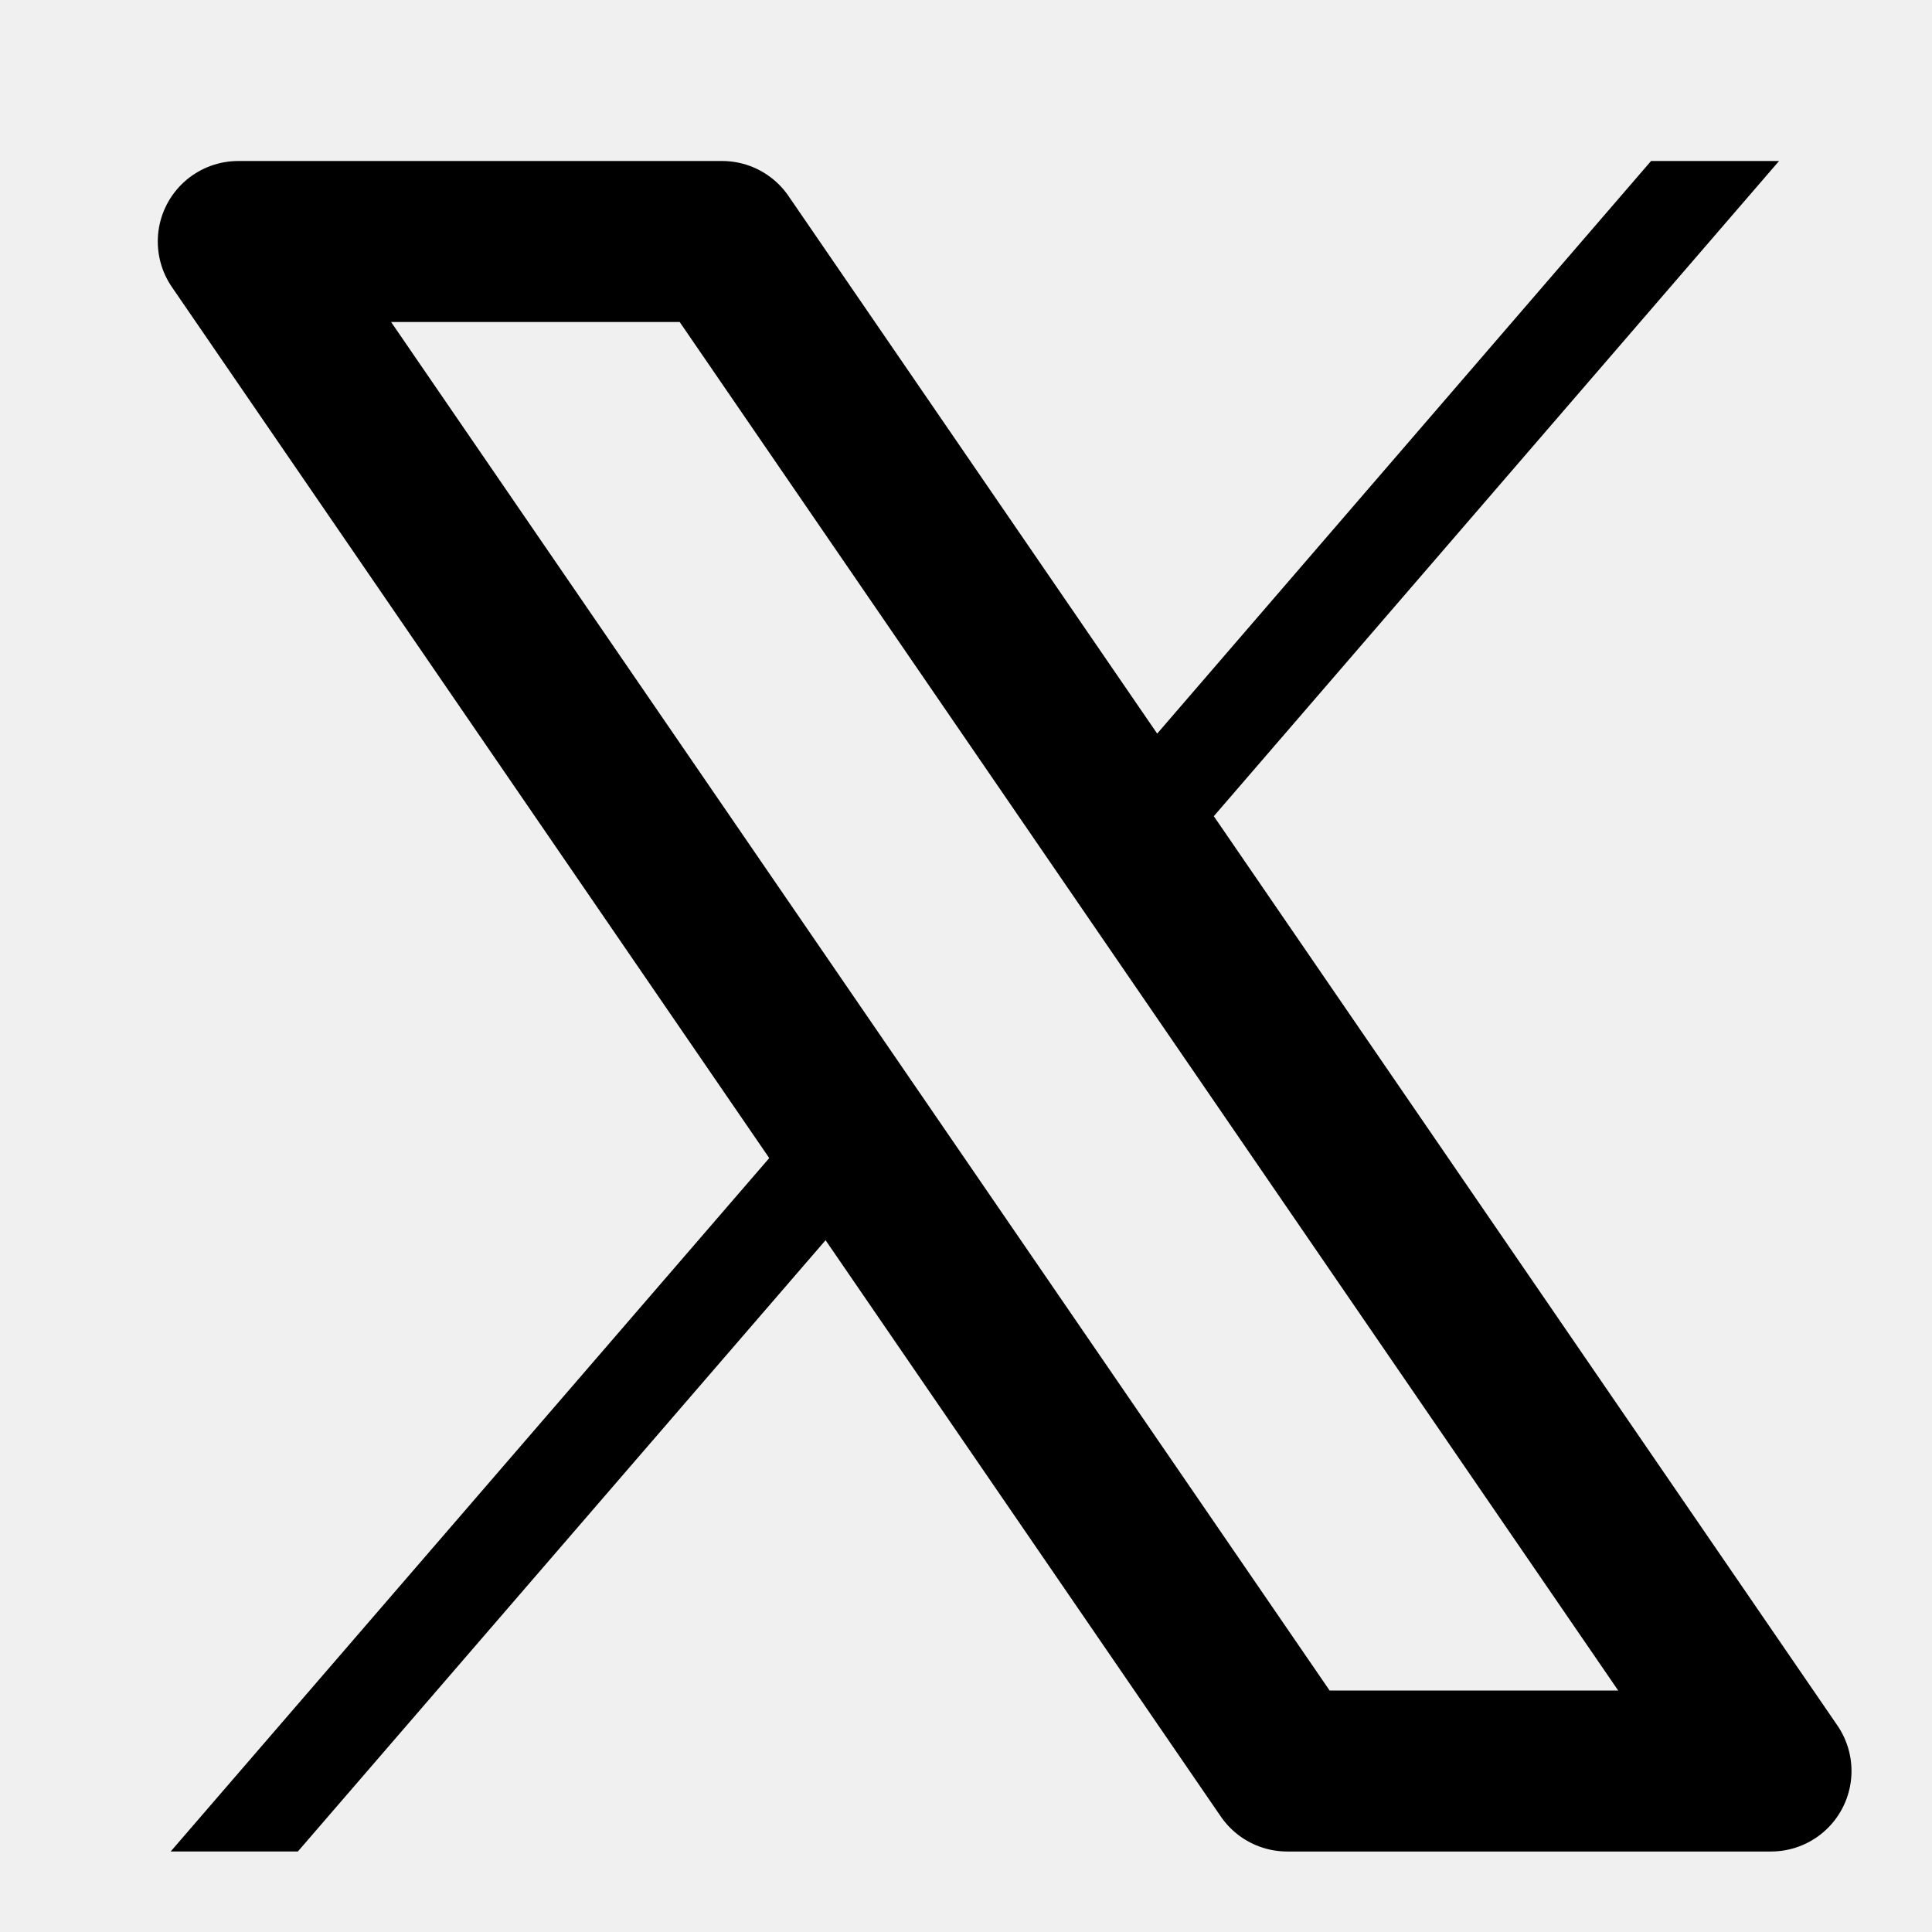
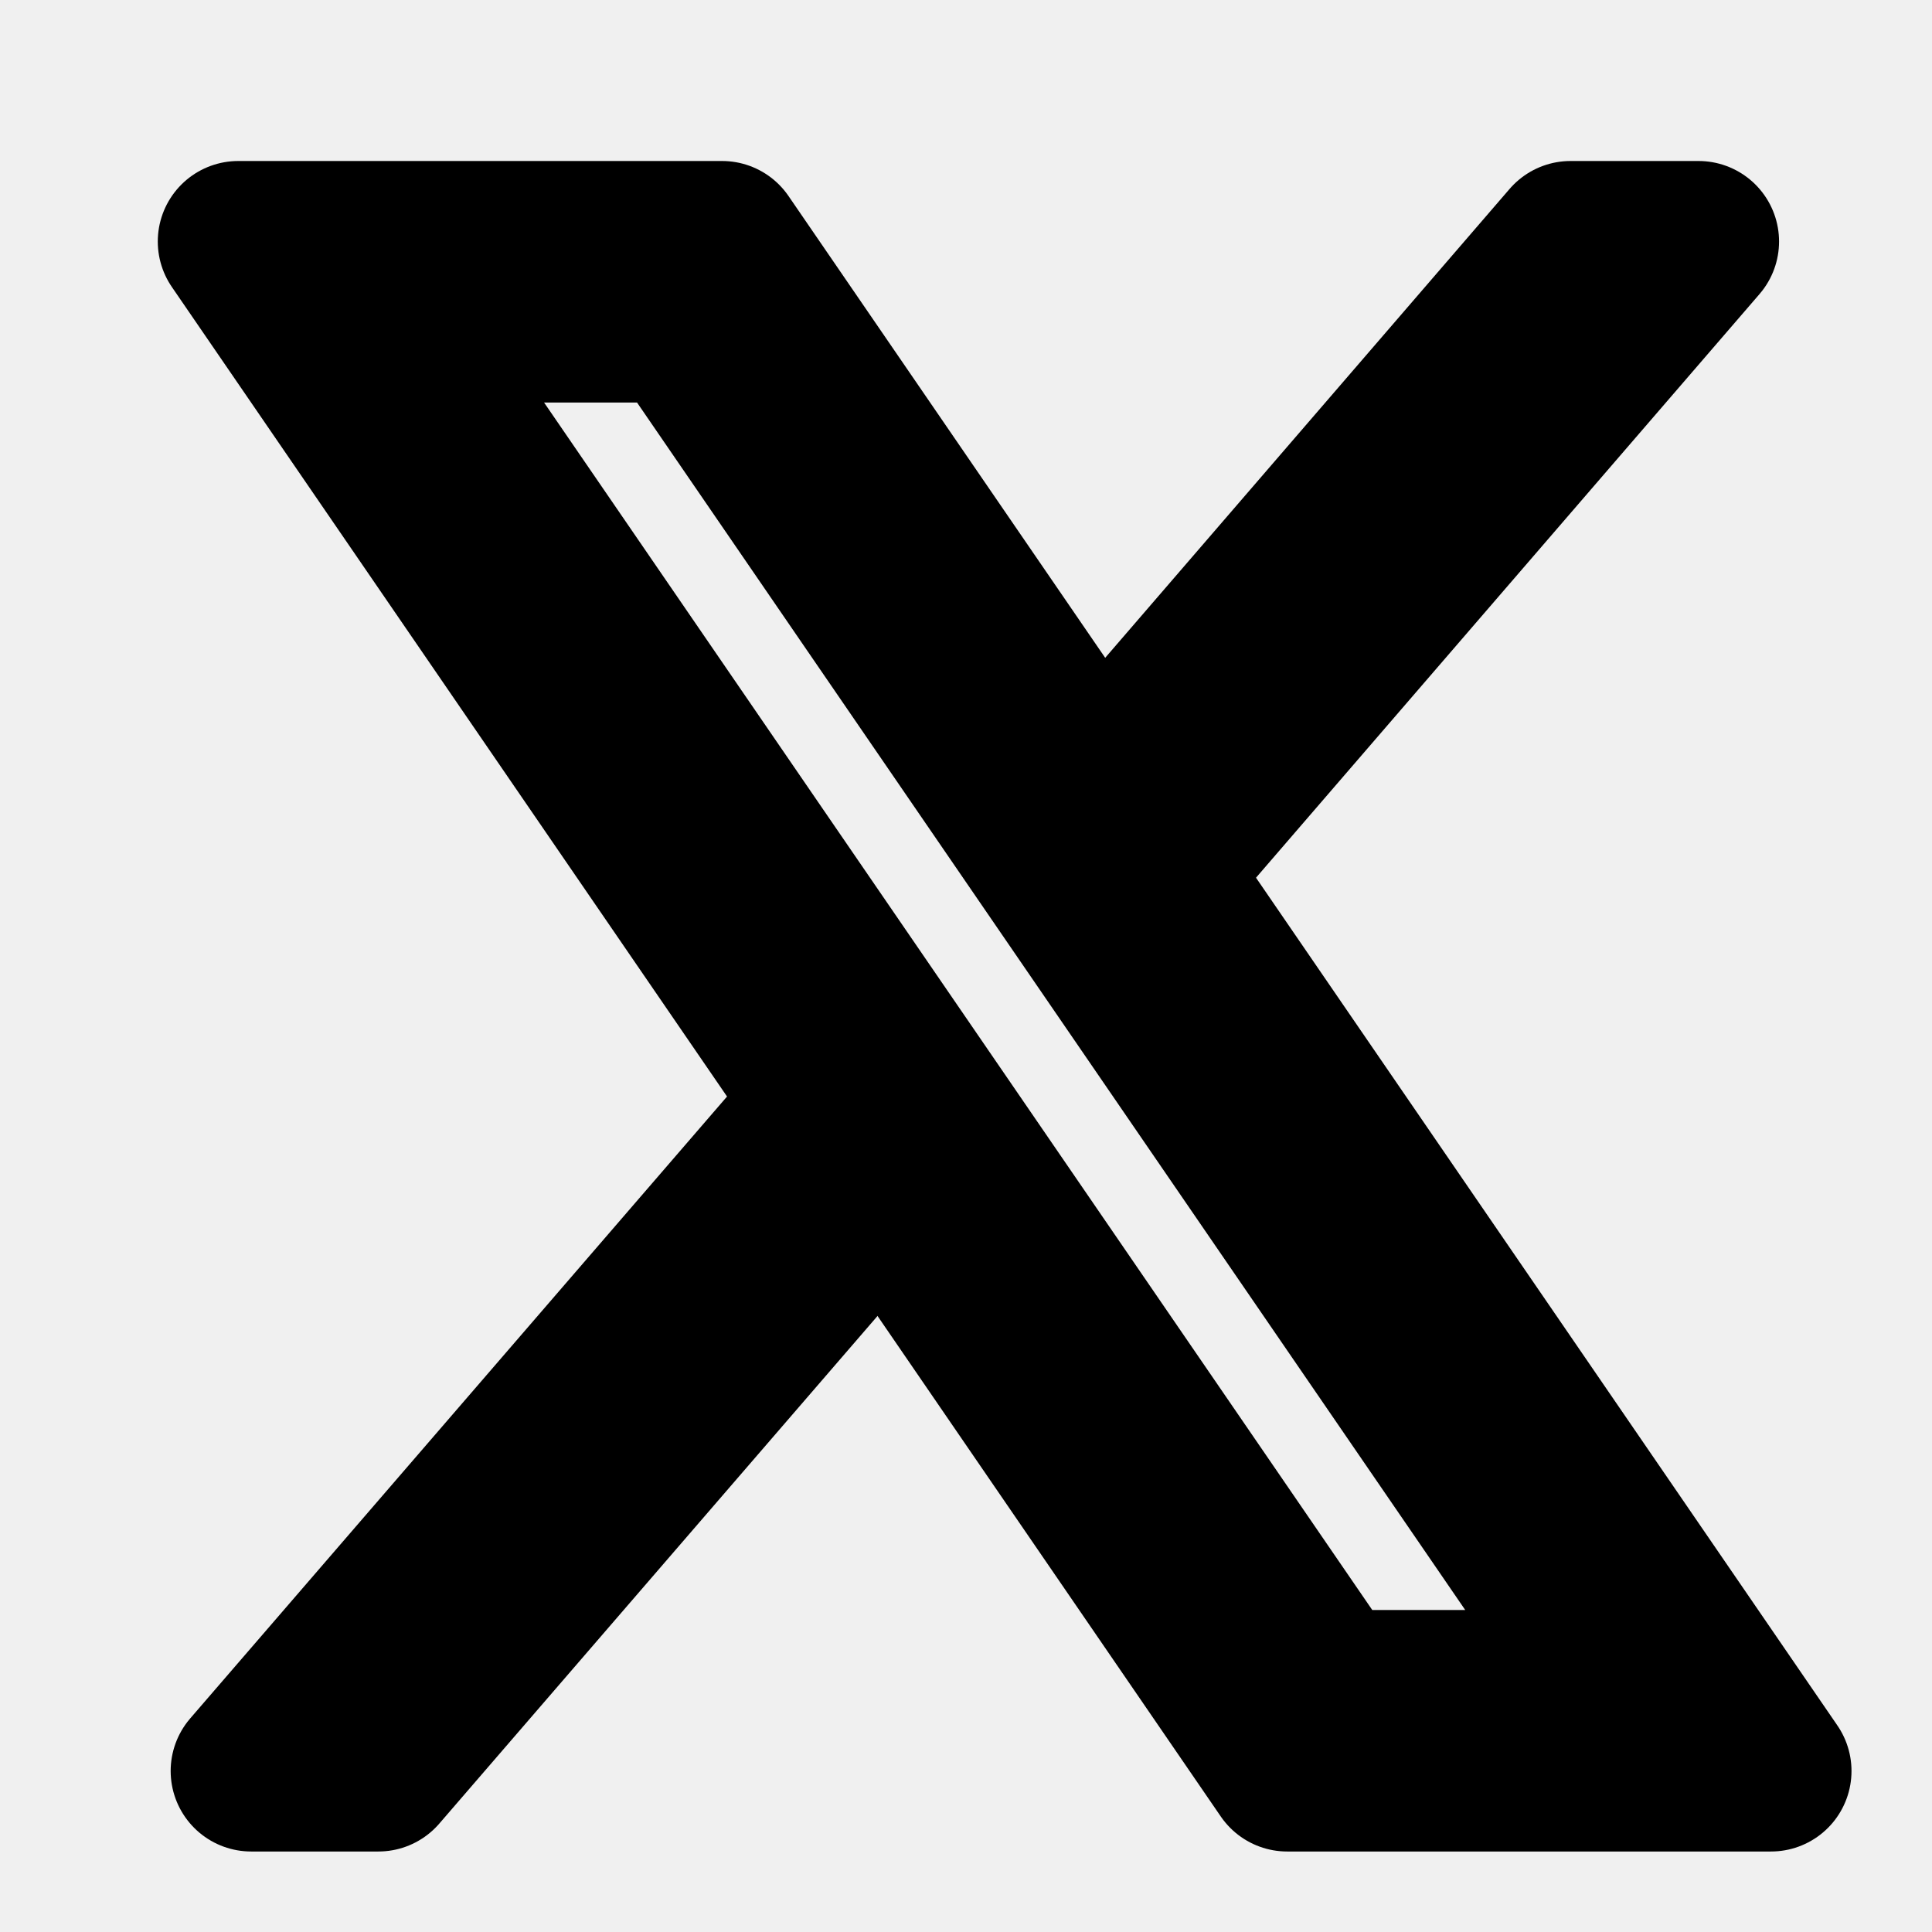
- <svg xmlns="http://www.w3.org/2000/svg" width="24" height="24" viewBox="0 0 24 24" fill="none">
-   <mask id="path-1-inside-1_89_2" fill="white">
-     <path d="M9.63 14.3L10.33 15.32L3.7 23H2.12L9.63 14.3Z" />
-   </mask>
-   <path d="M9.63 14.3L11.279 13.168C10.928 12.657 10.36 12.337 9.741 12.303C9.121 12.269 8.521 12.524 8.116 12.993L9.63 14.3ZM10.33 15.32L11.844 16.627C12.438 15.939 12.493 14.937 11.979 14.188L10.33 15.32ZM3.7 23V25C4.282 25 4.834 24.747 5.214 24.307L3.7 23ZM2.12 23L0.606 21.693C0.095 22.285 -0.024 23.121 0.302 23.832C0.627 24.544 1.338 25 2.12 25L2.12 23ZM9.63 14.3L7.981 15.431L8.681 16.451L10.33 15.32L11.979 14.188L11.279 13.168L9.63 14.3ZM10.33 15.32L8.816 14.013L2.186 21.693L3.7 23L5.214 24.307L11.844 16.627L10.33 15.32ZM3.7 23V21H2.12V23V25H3.7V23ZM2.12 23L3.634 24.307L11.144 15.607L9.63 14.3L8.116 12.993L0.606 21.693L2.12 23Z" fill="black" mask="url(#path-1-inside-1_89_2)" />
-   <mask id="path-3-inside-2_89_2" fill="white">
-     <path d="M22.1 2L15 10.23L14.3 9.2L20.51 2H22.1Z" />
-   </mask>
-   <path d="M22.1 2L23.614 3.306C24.125 2.714 24.244 1.878 23.918 1.167C23.592 0.456 22.882 0 22.1 0V2ZM15 10.23L13.346 11.354C13.695 11.868 14.264 12.191 14.885 12.227C15.506 12.262 16.108 12.007 16.514 11.536L15 10.23ZM14.3 9.2L12.785 7.894C12.194 8.579 12.137 9.576 12.646 10.324L14.3 9.2ZM20.51 2V0C19.928 0 19.375 0.253 18.995 0.694L20.51 2ZM22.1 2L20.585 0.694L13.486 8.924L15 10.23L16.514 11.536L23.614 3.306L22.1 2ZM15 10.23L16.654 9.106L15.954 8.076L14.3 9.2L12.646 10.324L13.346 11.354L15 10.23ZM14.3 9.2L15.814 10.506L22.024 3.306L20.51 2L18.995 0.694L12.785 7.894L14.3 9.2ZM20.51 2V4H22.1V2V0H20.51V2Z" fill="black" mask="url(#path-3-inside-2_89_2)" />
-   <path d="M8.97 3H2.96L15.99 22H22L8.97 3Z" stroke="black" stroke-width="2" stroke-linecap="round" stroke-linejoin="round" />
+ <svg xmlns="http://www.w3.org/2000/svg" width="24" height="24" viewBox="0 0 24 24" fill="none" stroke="currentColor" stroke-width="2" stroke-linecap="round" stroke-linejoin="round">
+   <polygon points="10.63,13.3 11.33,14.32 4.7,22 3.12,22" />
+   <polygon points="21.1,3 14,11.23 13.3,10.2 19.51,3" />
+   <path d="M8.44,4l11.66,17H16.52L4.86,4H8.44" />
+   <path d="M8.97,3H2.96l13.03,19H22L8.97,3Z" />
</svg>
